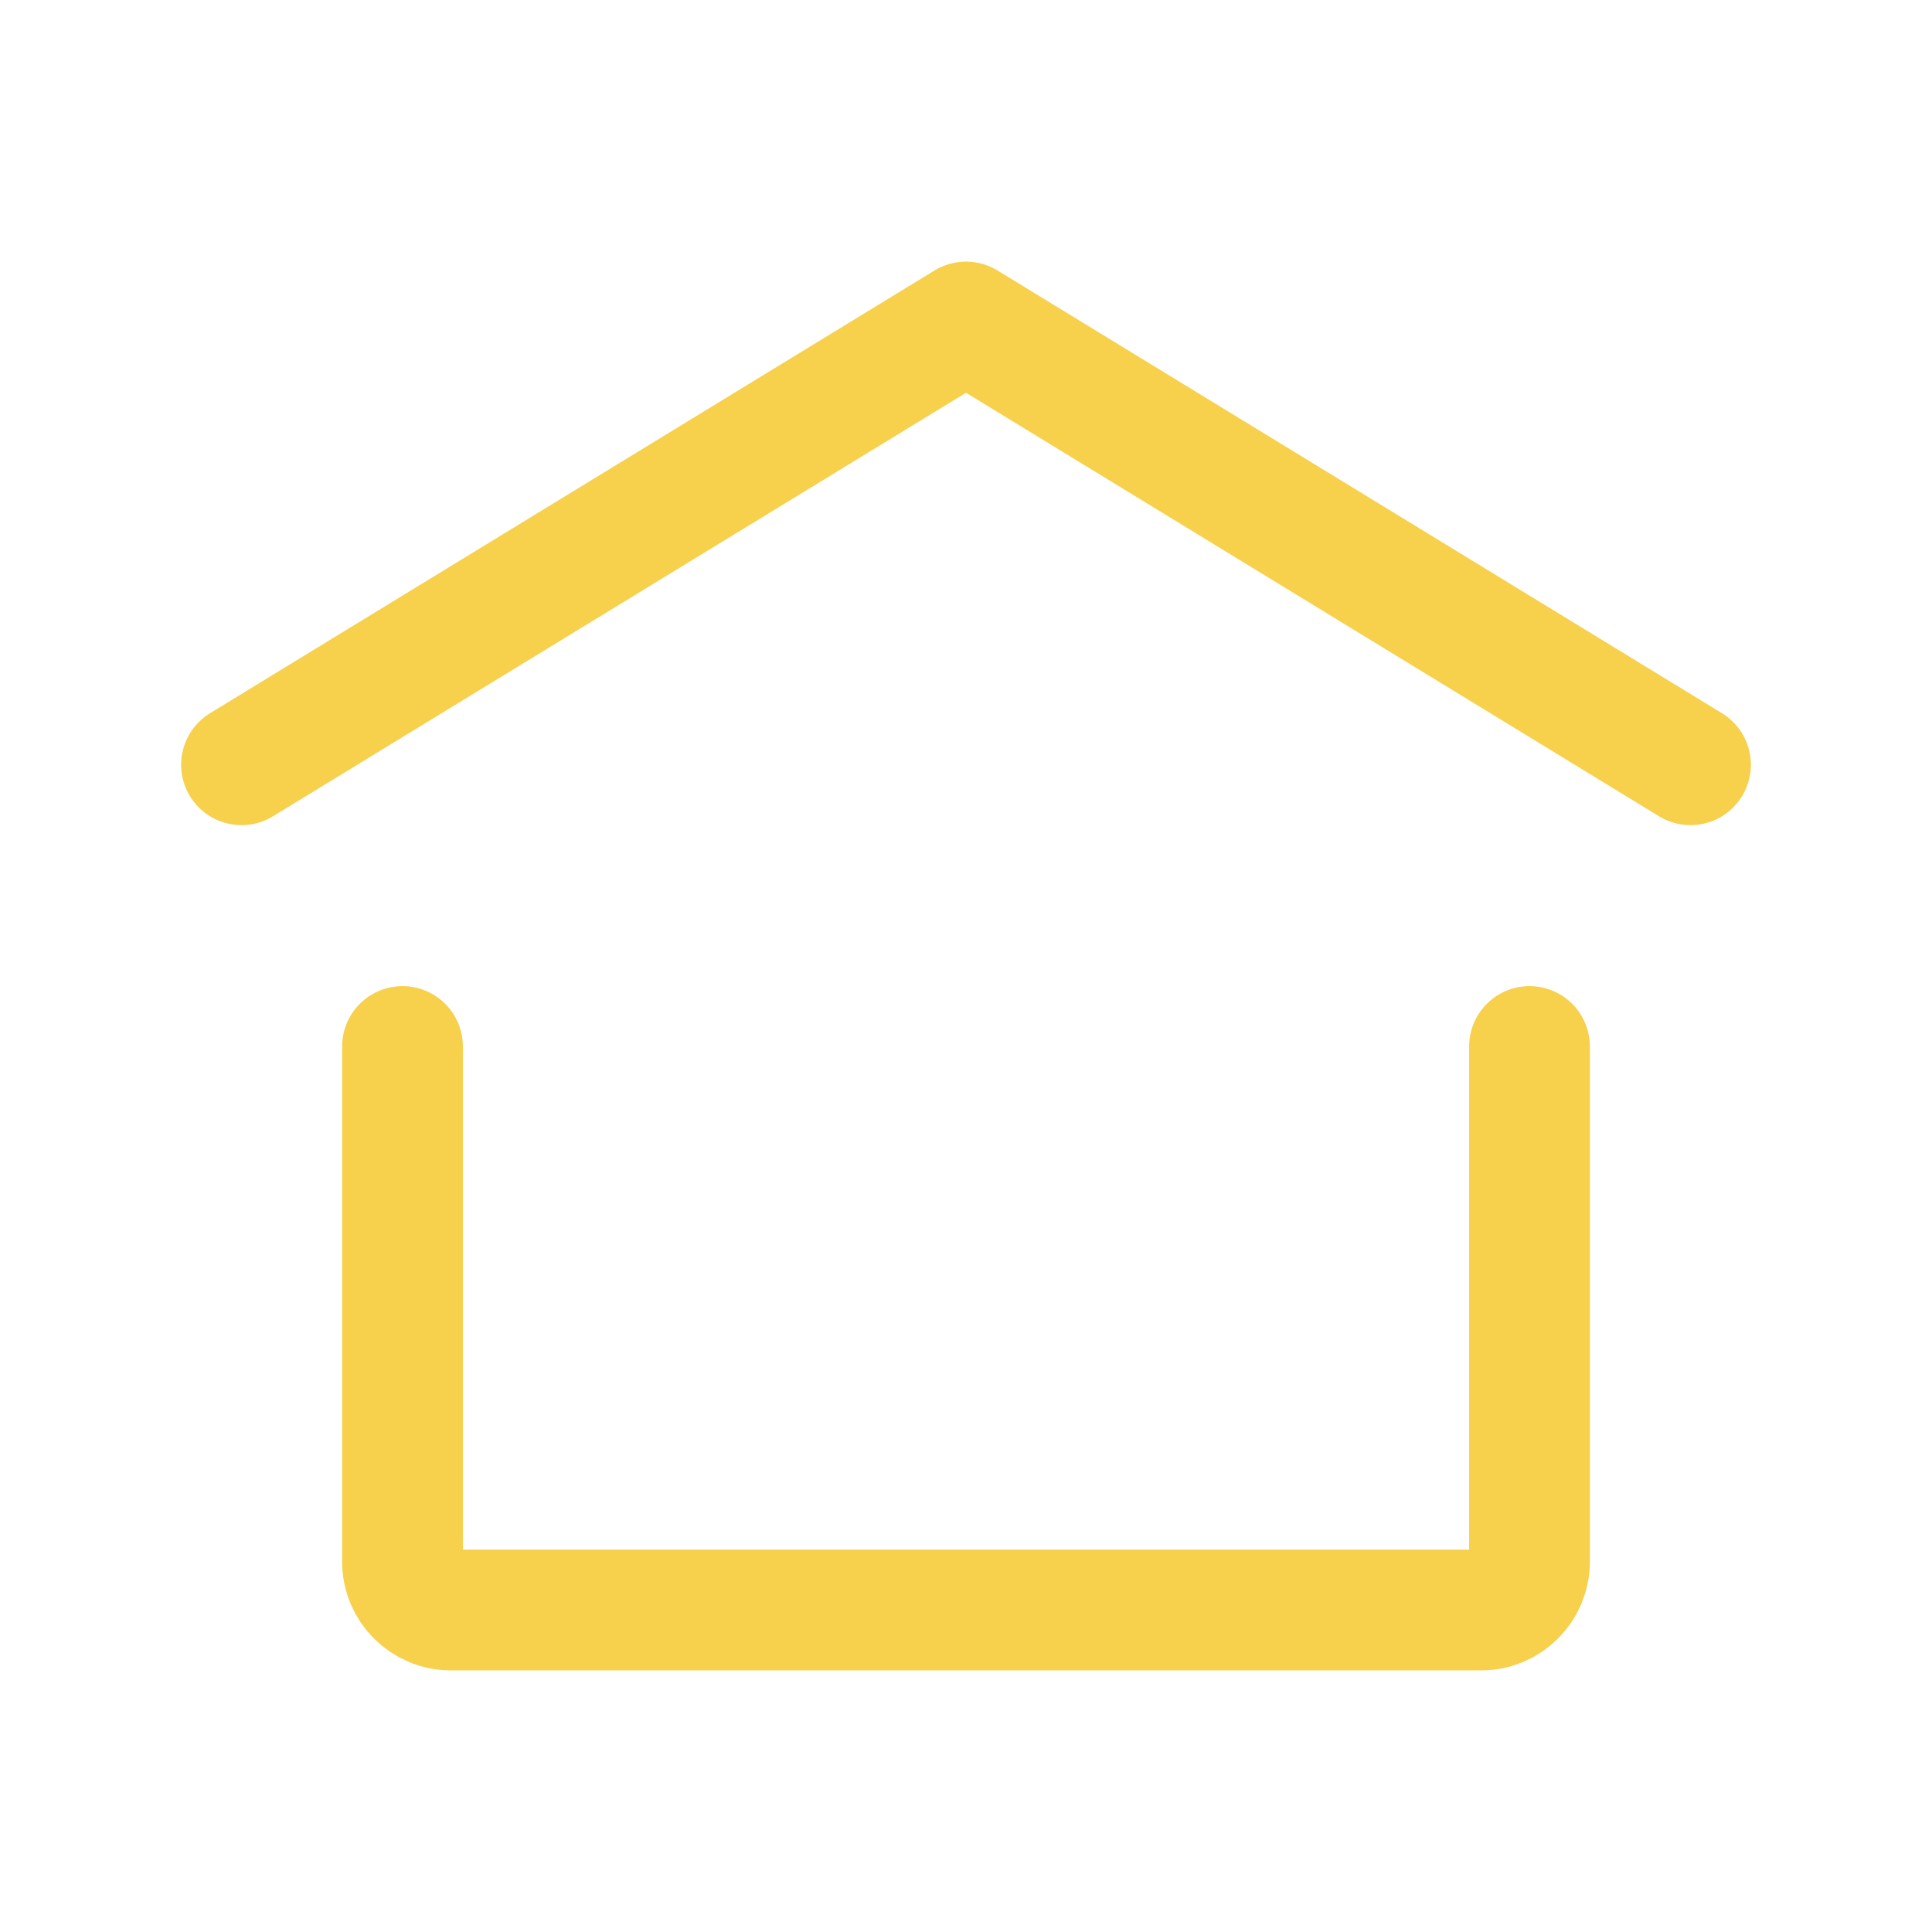
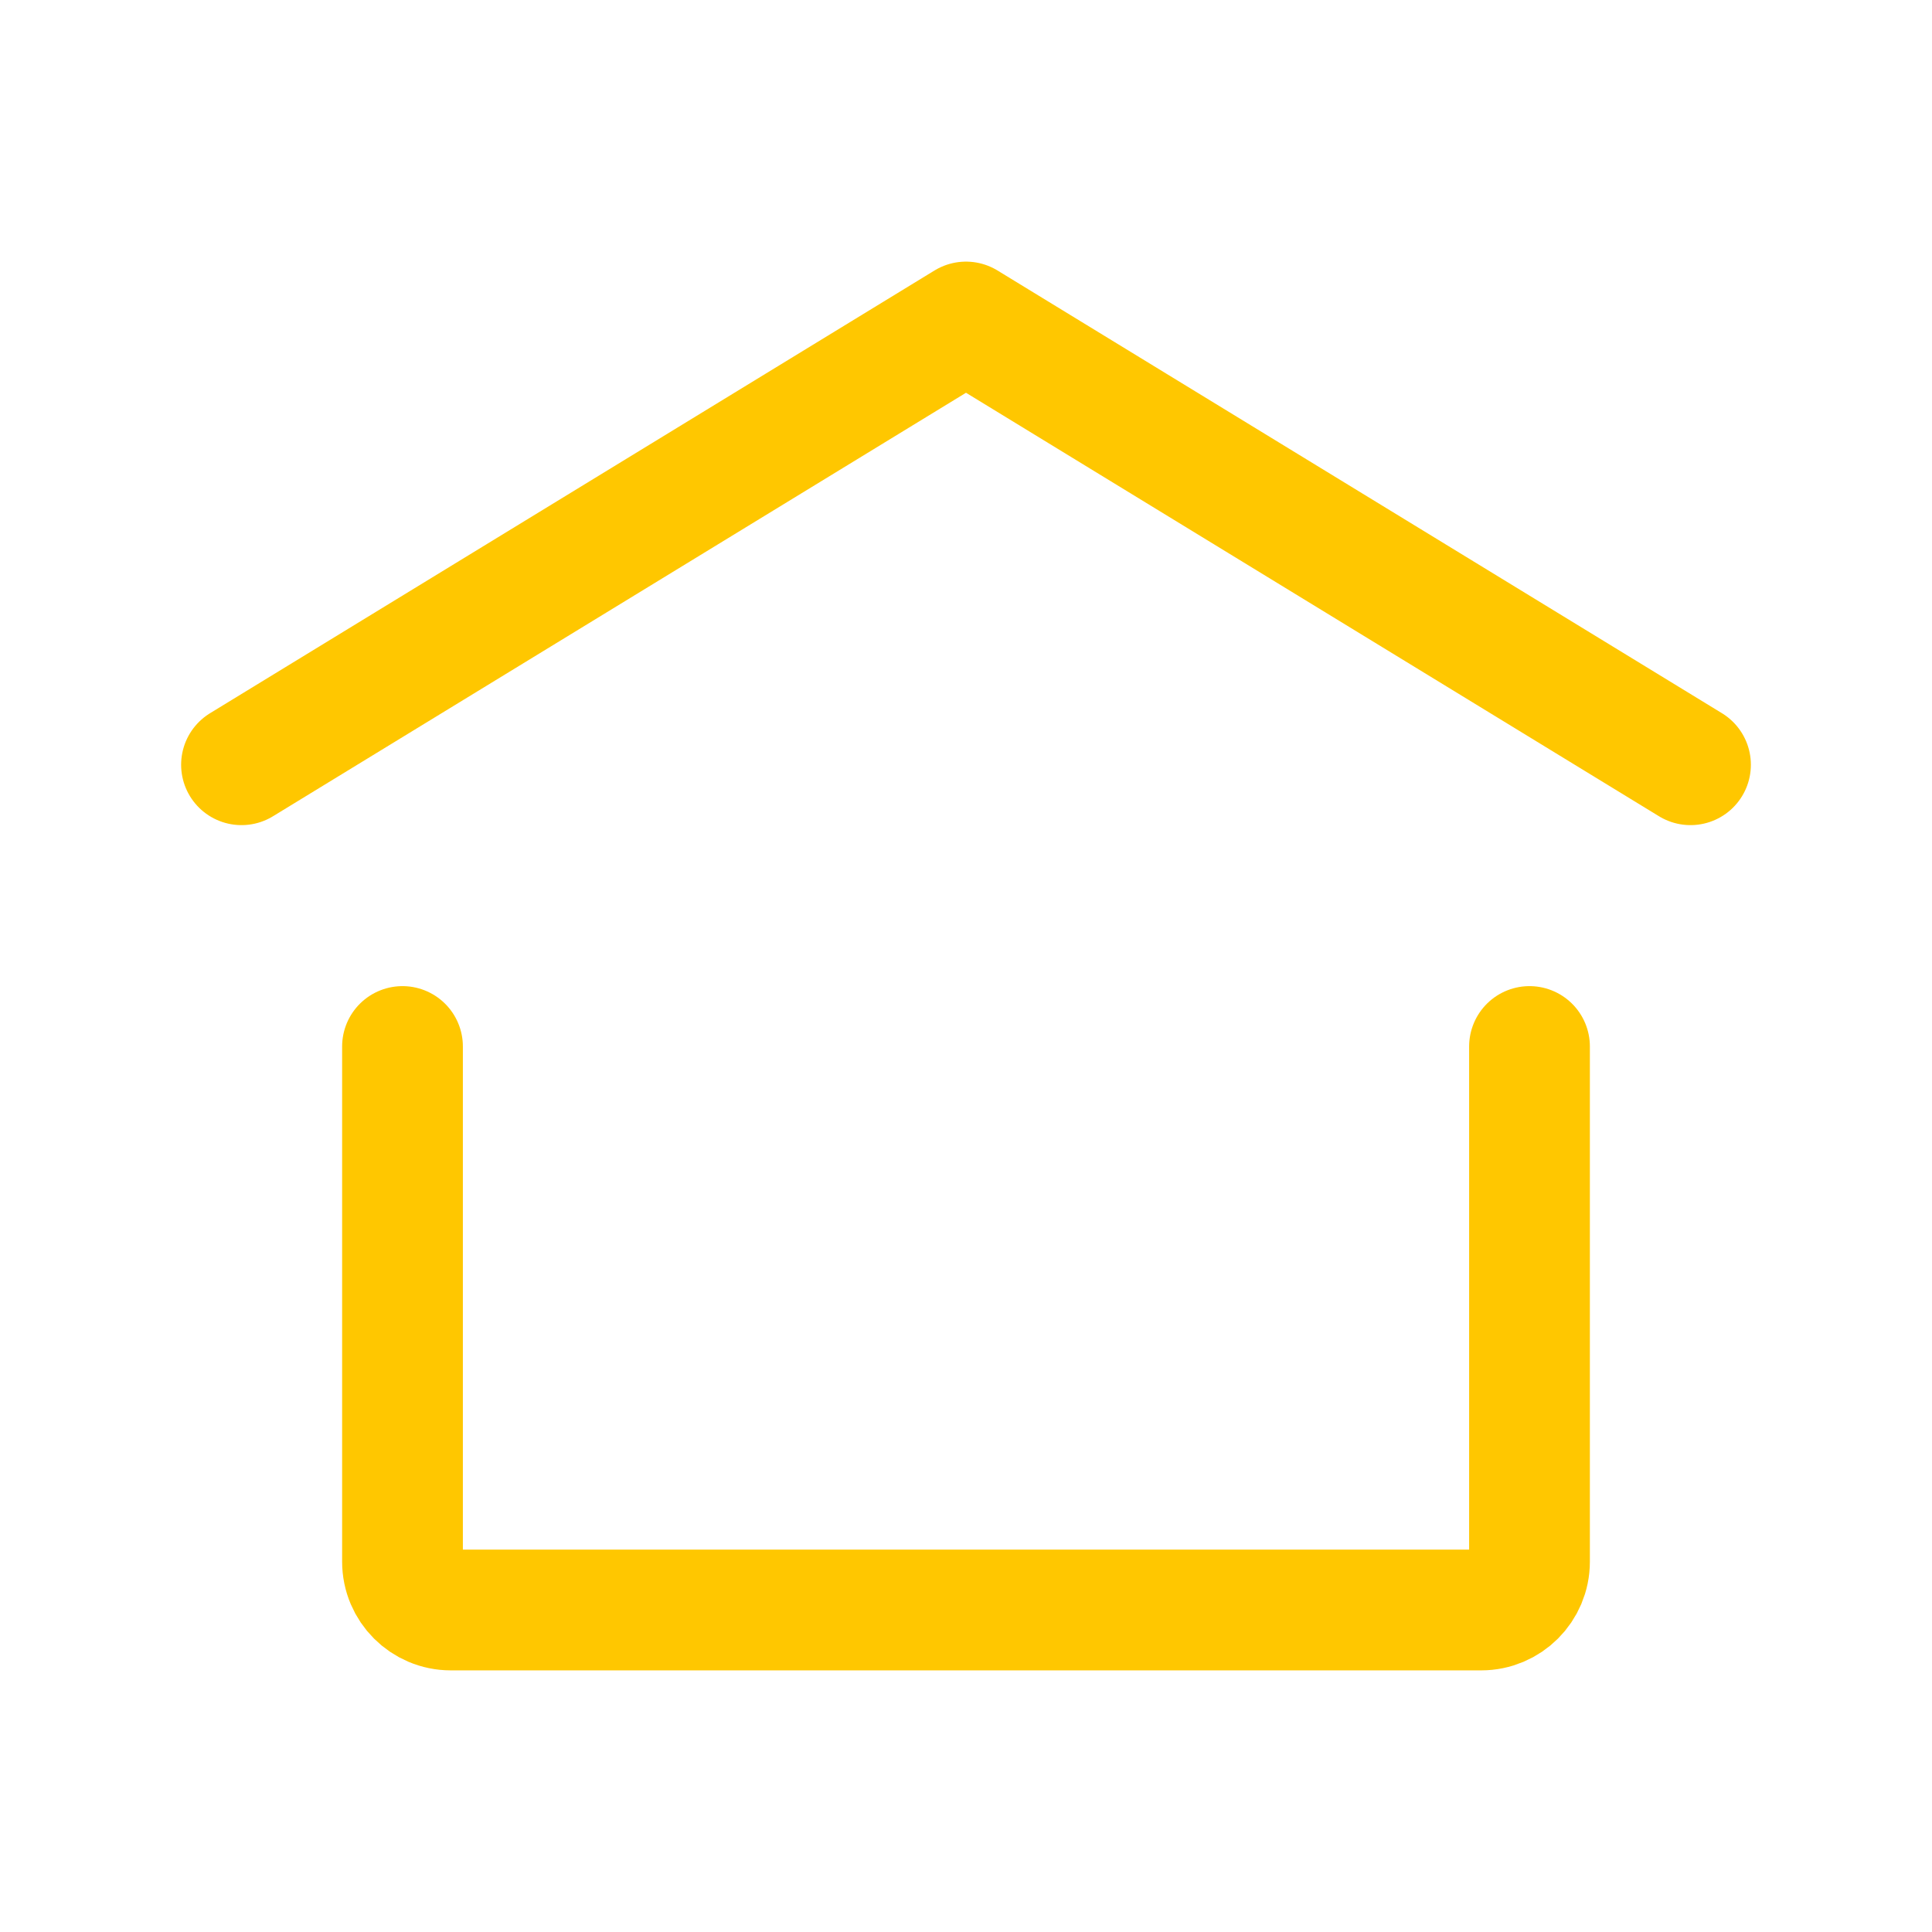
<svg xmlns="http://www.w3.org/2000/svg" width="24px" height="24px" viewBox="0 0 24 24" fill="none">
-   <path d="M3 9.5L12 4L21 9.5" stroke="#f7d04c" stroke-width="1.5" stroke-linecap="round" stroke-linejoin="round" />
-   <path d="M19 13V19.4C19 19.731 18.731 20 18.4 20H5.6C5.269 20 5 19.731 5 19.4V13" stroke="#f7d04c" stroke-width="1.5" stroke-linecap="round" stroke-linejoin="round" />
+   <path d="M3 9.5L12 4L21 9.5" stroke="#ffc700" stroke-width="1.5" stroke-linecap="round" stroke-linejoin="round" />
+   <path d="M19 13V19.4C19 19.731 18.731 20 18.4 20H5.6C5.269 20 5 19.731 5 19.4V13" stroke="#ffc700" stroke-width="1.5" stroke-linecap="round" stroke-linejoin="round" />
</svg>
